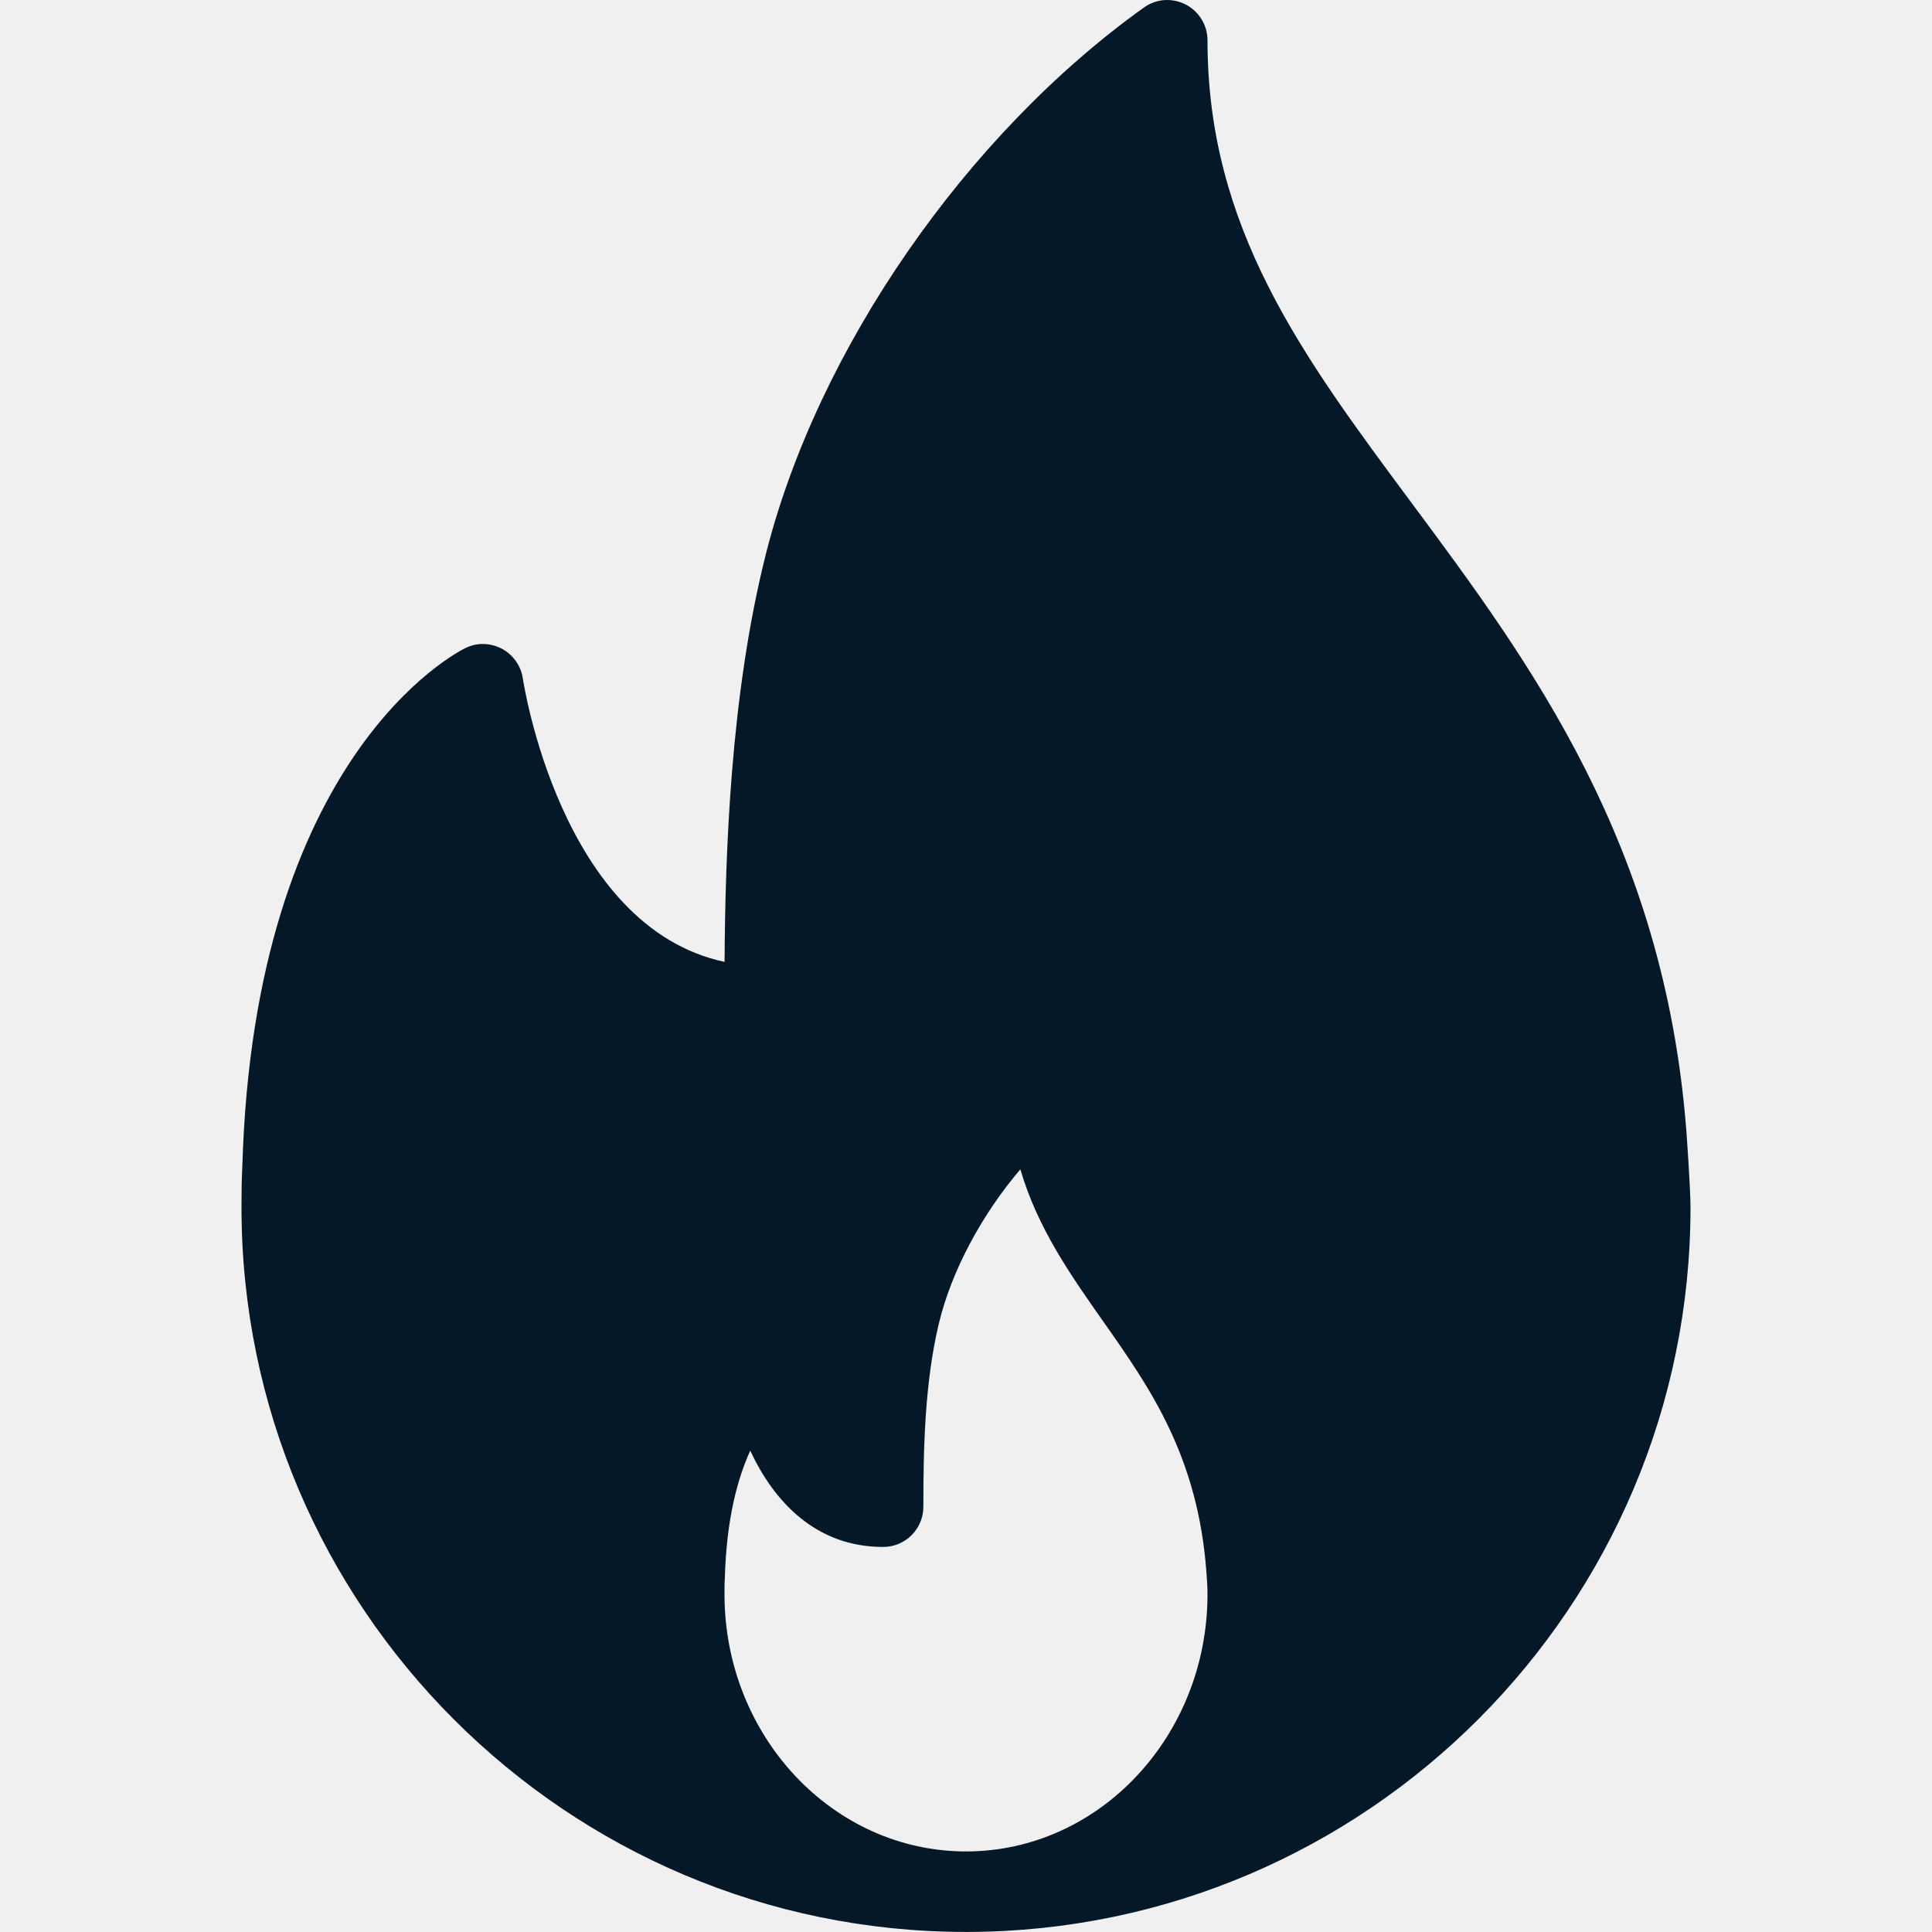
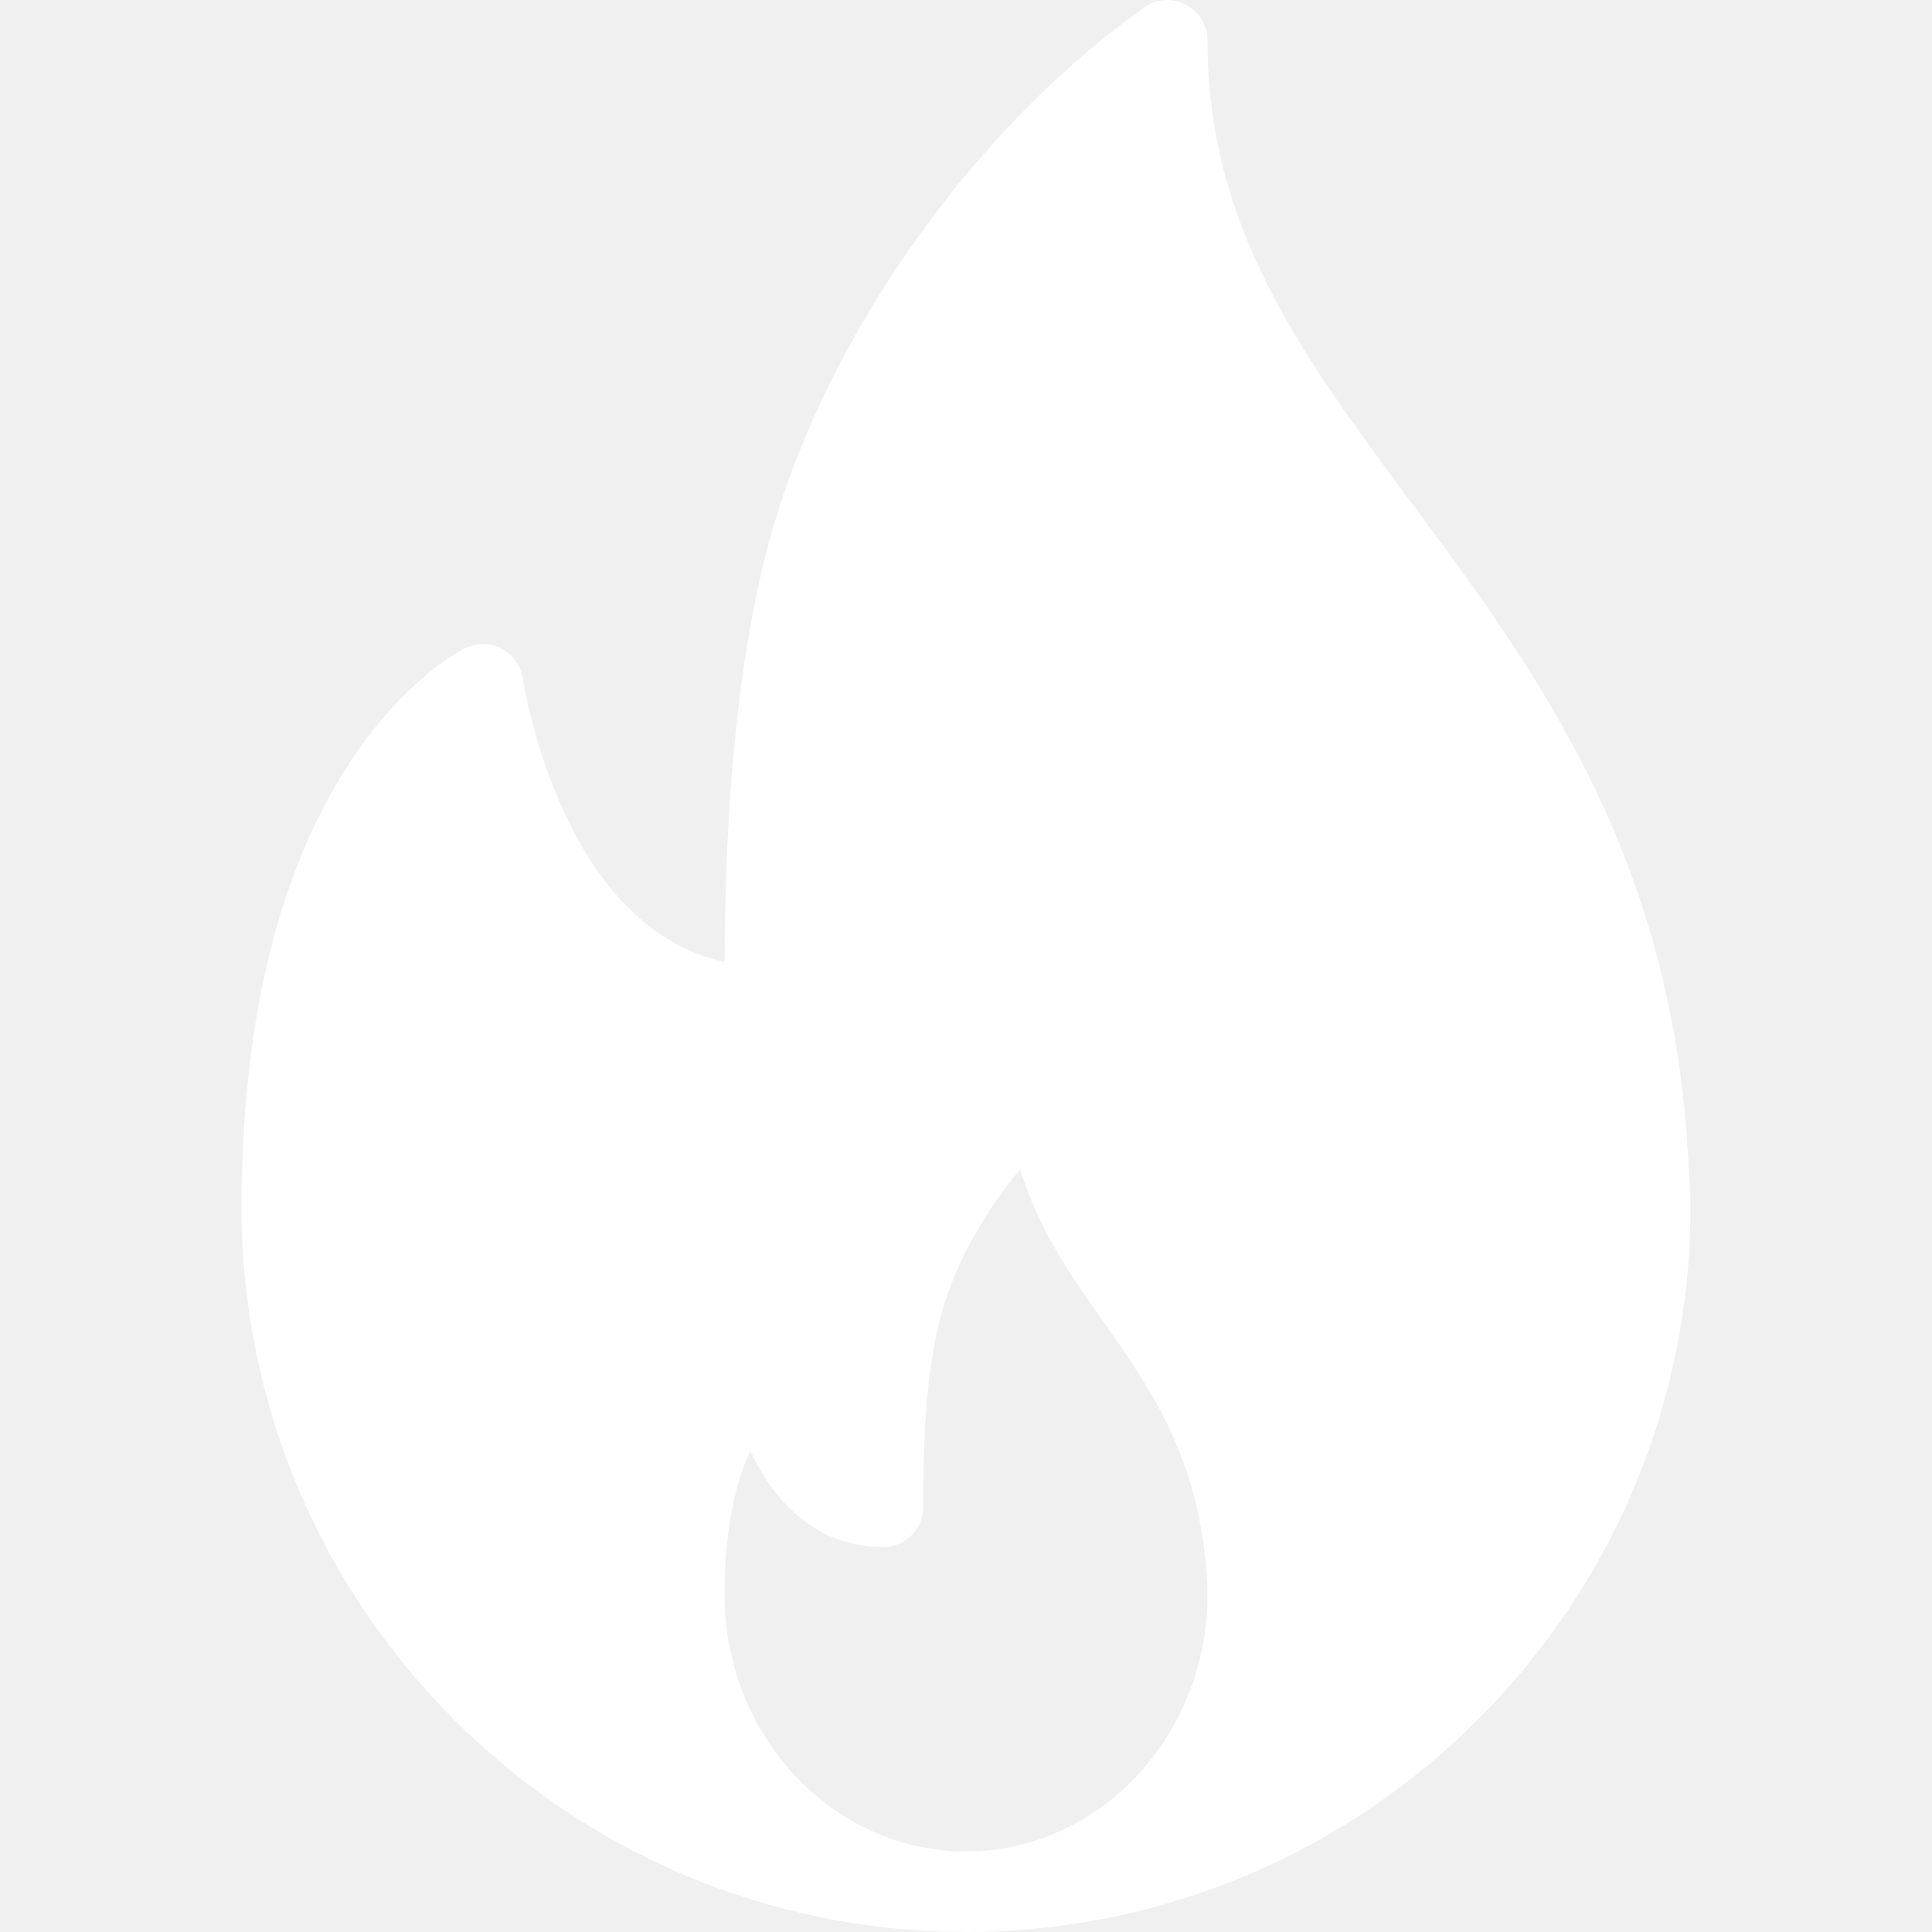
<svg xmlns="http://www.w3.org/2000/svg" width="30" height="30" viewBox="0 0 30 30" fill="none">
  <g clip-path="url(#clip0)">
-     <path d="M26.186 17.565C25.842 13.09 23.759 10.287 21.921 7.812C20.22 5.522 18.75 3.544 18.75 0.626C18.75 0.392 18.619 0.177 18.411 0.07C18.202 -0.038 17.951 -0.02 17.761 0.118C15.001 2.093 12.698 5.421 11.894 8.597C11.335 10.809 11.262 13.294 11.251 14.936C8.702 14.392 8.125 10.579 8.119 10.537C8.09 10.34 7.969 10.168 7.794 10.074C7.616 9.981 7.407 9.974 7.227 10.063C7.094 10.128 3.947 11.727 3.763 18.111C3.751 18.324 3.75 18.537 3.75 18.75C3.75 24.952 8.797 29.999 15 29.999C15.009 30 15.018 30.001 15.025 29.999C15.027 29.999 15.03 29.999 15.033 29.999C21.221 29.981 26.25 24.941 26.25 18.75C26.25 18.438 26.186 17.565 26.186 17.565ZM15 28.749C12.932 28.749 11.25 26.957 11.25 24.755C11.25 24.68 11.249 24.604 11.255 24.511C11.28 23.582 11.456 22.948 11.65 22.526C12.012 23.305 12.661 24.021 13.713 24.021C14.059 24.021 14.338 23.742 14.338 23.396C14.338 22.506 14.357 21.48 14.578 20.553C14.775 19.732 15.247 18.858 15.844 18.157C16.109 19.067 16.627 19.803 17.132 20.521C17.855 21.549 18.603 22.611 18.734 24.423C18.742 24.531 18.75 24.639 18.75 24.755C18.75 26.957 17.068 28.749 15 28.749Z" fill="#051828" />
+     <path d="M26.186 17.565C25.842 13.09 23.759 10.287 21.921 7.812C20.22 5.522 18.75 3.544 18.75 0.626C18.75 0.392 18.619 0.177 18.411 0.07C18.202 -0.038 17.951 -0.02 17.761 0.118C15.001 2.093 12.698 5.421 11.894 8.597C11.335 10.809 11.262 13.294 11.251 14.936C8.702 14.392 8.125 10.579 8.119 10.537C8.09 10.34 7.969 10.168 7.794 10.074C7.616 9.981 7.407 9.974 7.227 10.063C7.094 10.128 3.947 11.727 3.763 18.111C3.751 18.324 3.75 18.537 3.75 18.75C3.75 24.952 8.797 29.999 15 29.999C15.009 30 15.018 30.001 15.025 29.999C15.027 29.999 15.03 29.999 15.033 29.999C21.221 29.981 26.25 24.941 26.25 18.75C26.25 18.438 26.186 17.565 26.186 17.565ZM15 28.749C12.932 28.749 11.25 26.957 11.25 24.755C11.25 24.68 11.249 24.604 11.255 24.511C11.28 23.582 11.456 22.948 11.65 22.526C12.012 23.305 12.661 24.021 13.713 24.021C14.059 24.021 14.338 23.742 14.338 23.396C14.338 22.506 14.357 21.48 14.578 20.553C14.775 19.732 15.247 18.858 15.844 18.157C16.109 19.067 16.627 19.803 17.132 20.521C17.855 21.549 18.603 22.611 18.734 24.423C18.742 24.531 18.75 24.639 18.75 24.755C18.75 26.957 17.068 28.749 15 28.749Z" fill="#fff" />
  </g>
  <defs>
    <clipPath>
      <rect width="30" height="30" fill="white" />
    </clipPath>
  </defs>
</svg>
